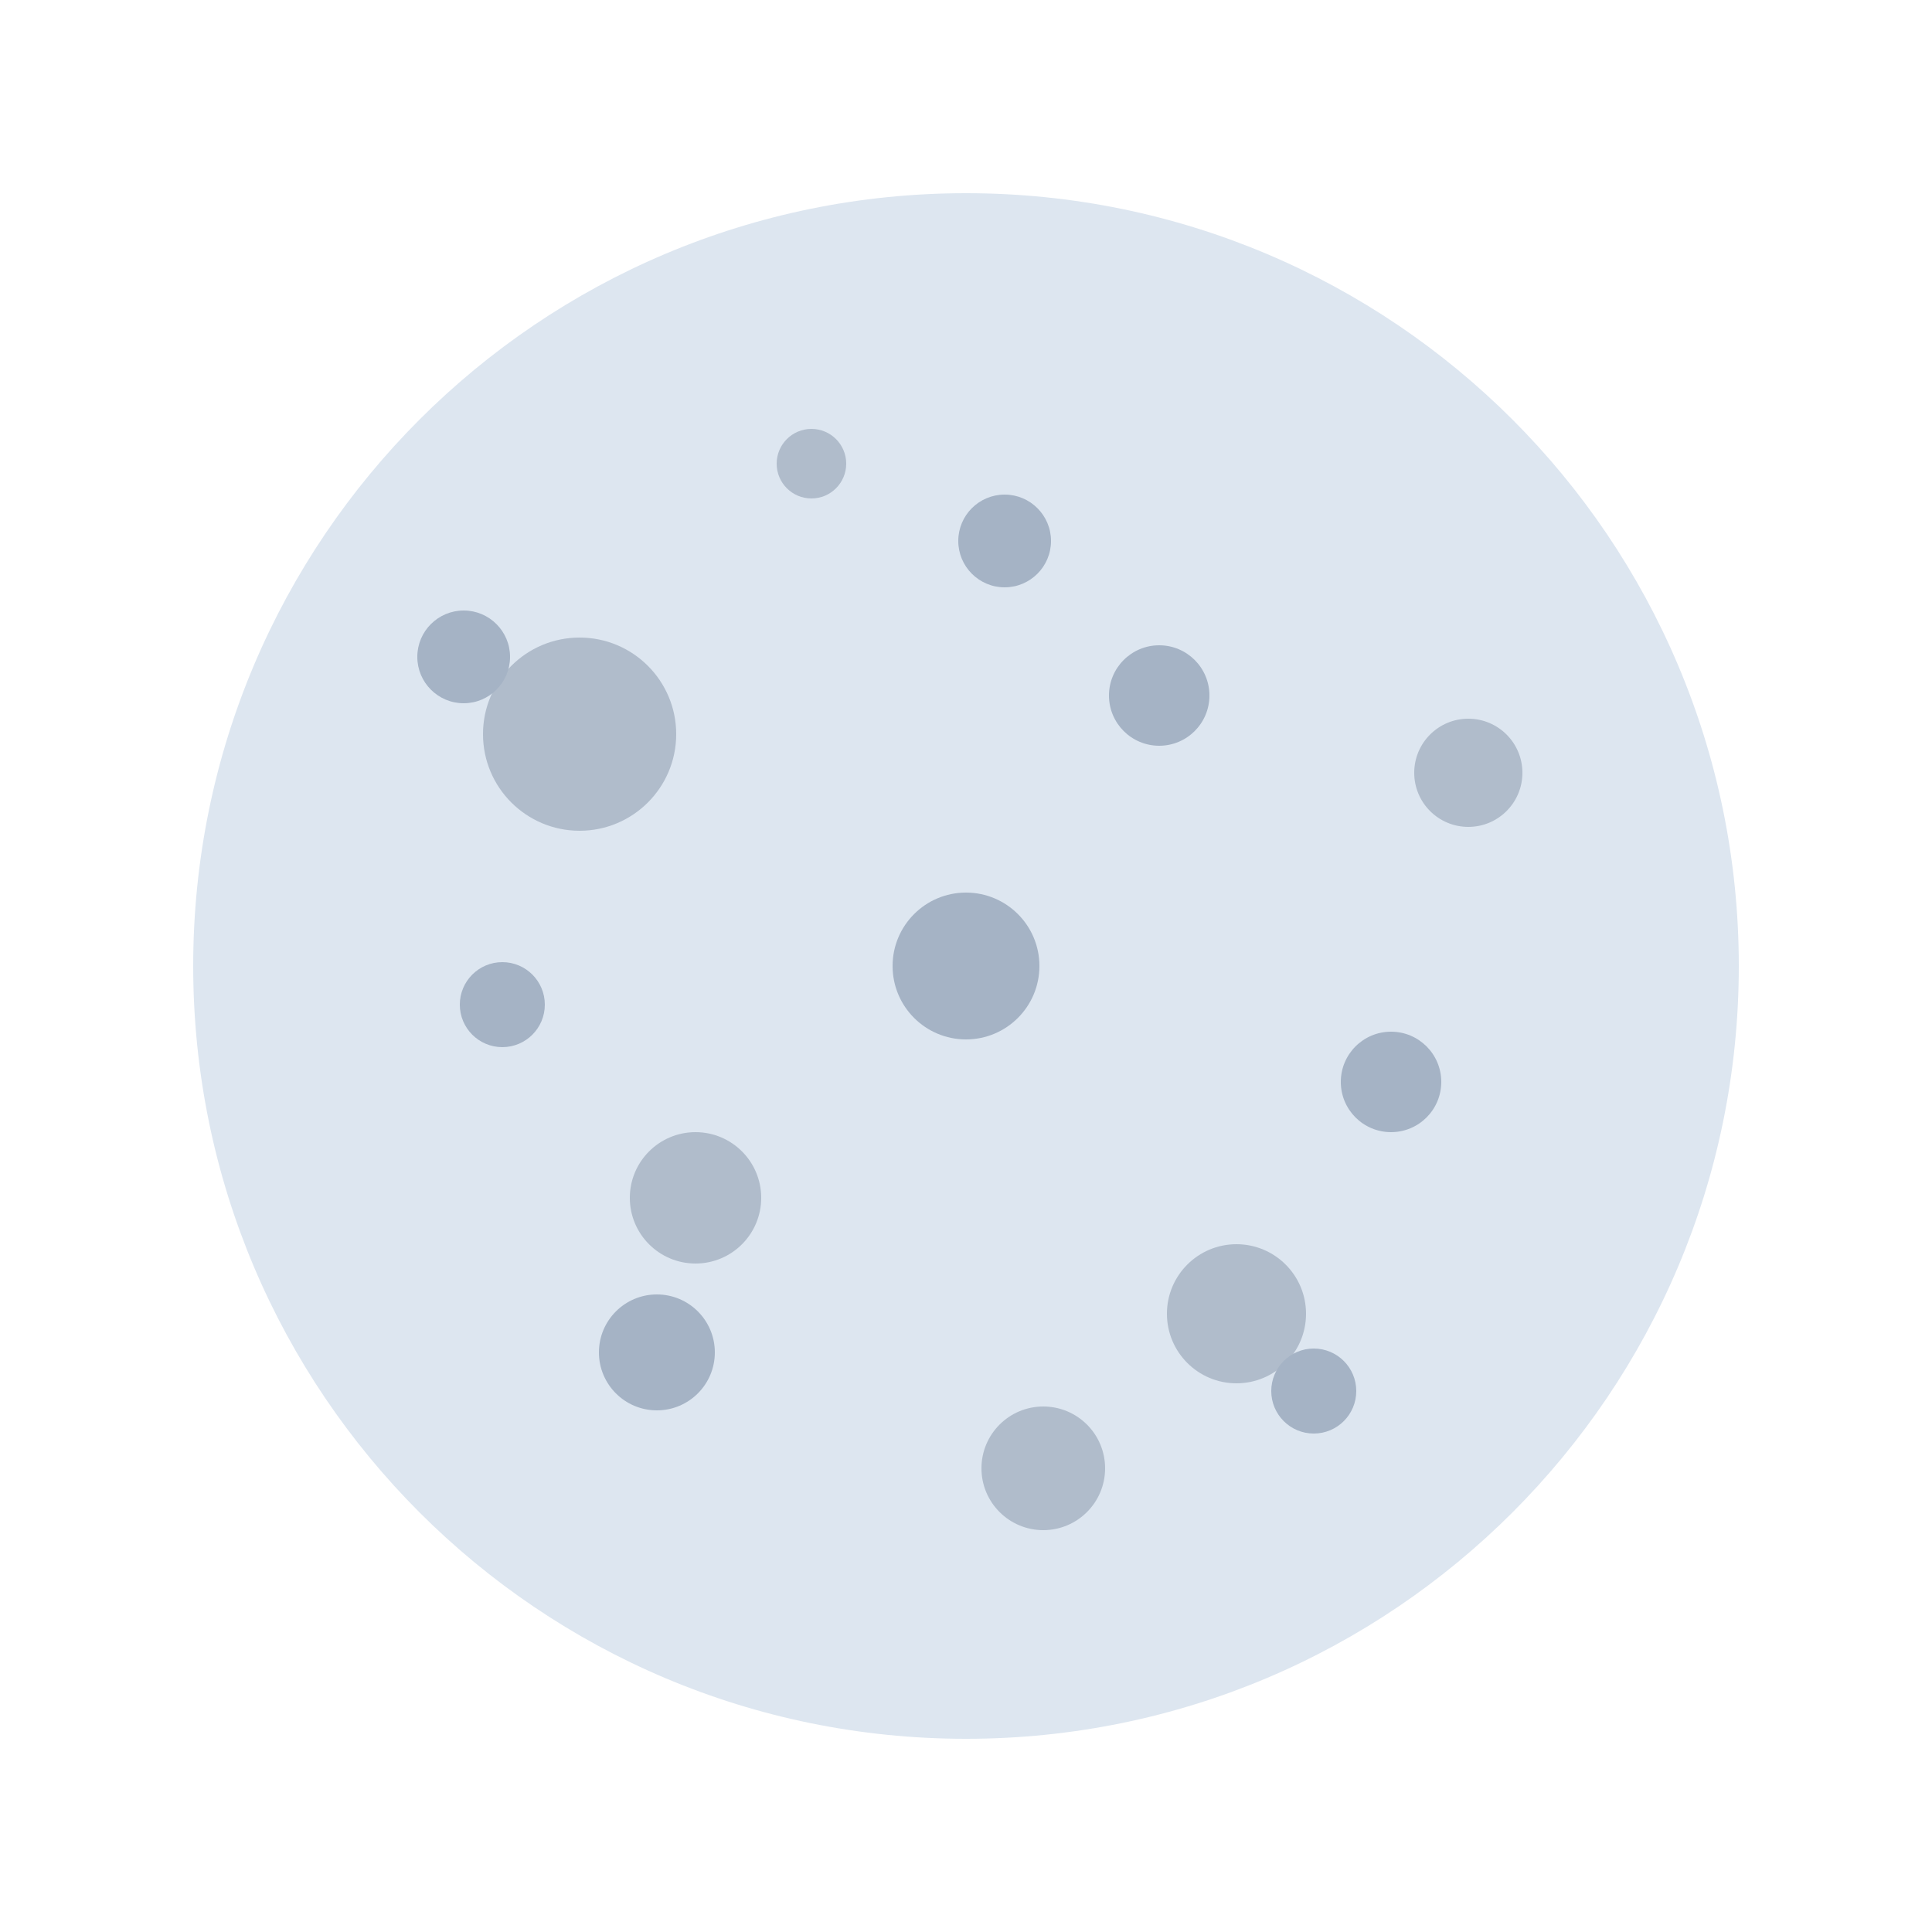
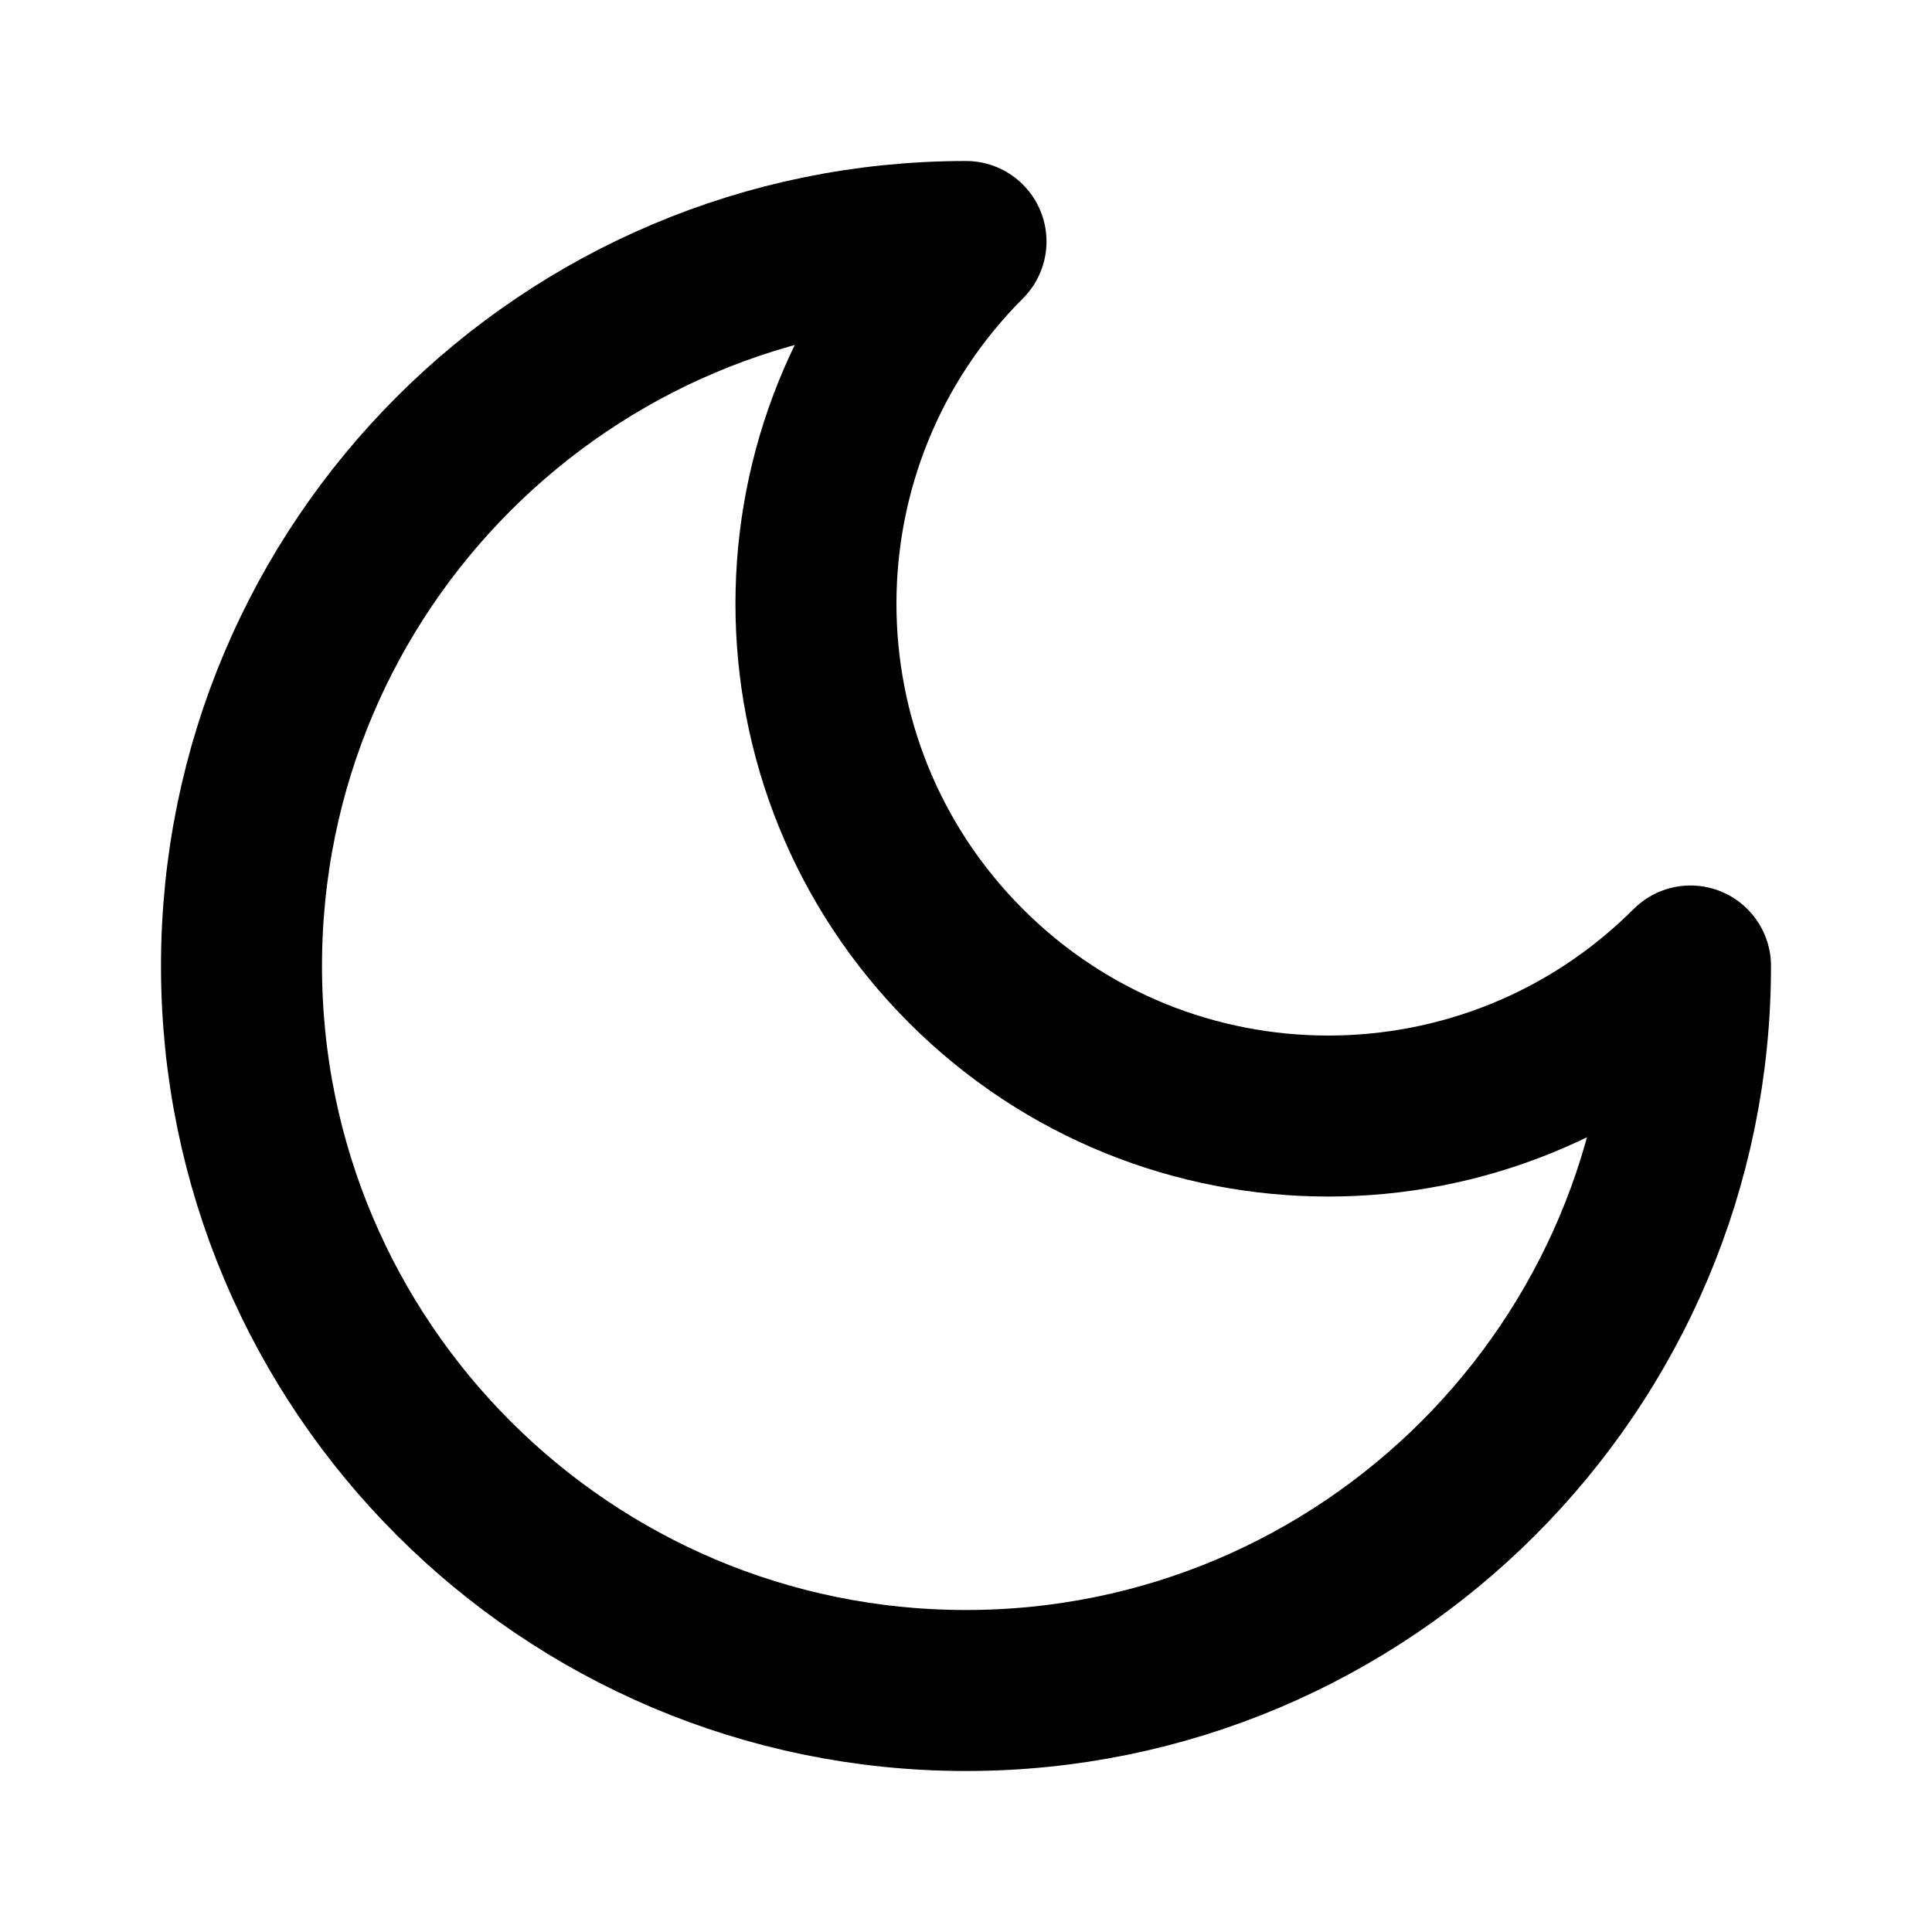
- <svg xmlns="http://www.w3.org/2000/svg" viewBox="-25 -25 50 50" width="24" height="24">
-   <circle cx="0" cy="0" r="20" fill="#DDE6F0" />
-   <circle cx="-10" cy="-6" r="2.5" fill="#B0BCCB" />
-   <circle cx="7" cy="9" r="1.8" fill="#B0BCCB" />
-   <circle cx="1" cy="-11" r="1.2" fill="#A5B3C5" />
-   <circle cx="-8" cy="10" r="1.5" fill="#A5B3C5" />
-   <circle cx="11" cy="3" r="1.3" fill="#A5B3C5" />
-   <circle cx="-12" cy="1" r="1.1" fill="#A5B3C5" />
-   <circle cx="2" cy="13" r="1.6" fill="#B0BCCB" />
-   <circle cx="-4" cy="-13" r="0.9" fill="#B0BCCB" />
-   <circle cx="13" cy="-5" r="1.4" fill="#B0BCCB" />
-   <circle cx="-13" cy="-8" r="1.2" fill="#A5B3C5" />
-   <circle cx="9" cy="11" r="1.1" fill="#A5B3C5" />
-   <circle cx="-7" cy="6" r="1.7" fill="#B0BCCB" />
-   <circle cx="0" cy="0" r="1.9" fill="#A5B3C5" />
-   <circle cx="5" cy="-7" r="1.3" fill="#A5B3C5" />
+ <svg xmlns="http://www.w3.org/2000/svg" width="24" height="24" viewBox="0 0 24 24" fill="none" stroke="currentColor" stroke-width="2" stroke-linecap="round" stroke-linejoin="round" class="lucide lucide-moon-icon lucide-moon">
+   <path d="M12 3a6 6 0 0 0 9 9 9 9 0 1 1-9-9Z" />
</svg>
